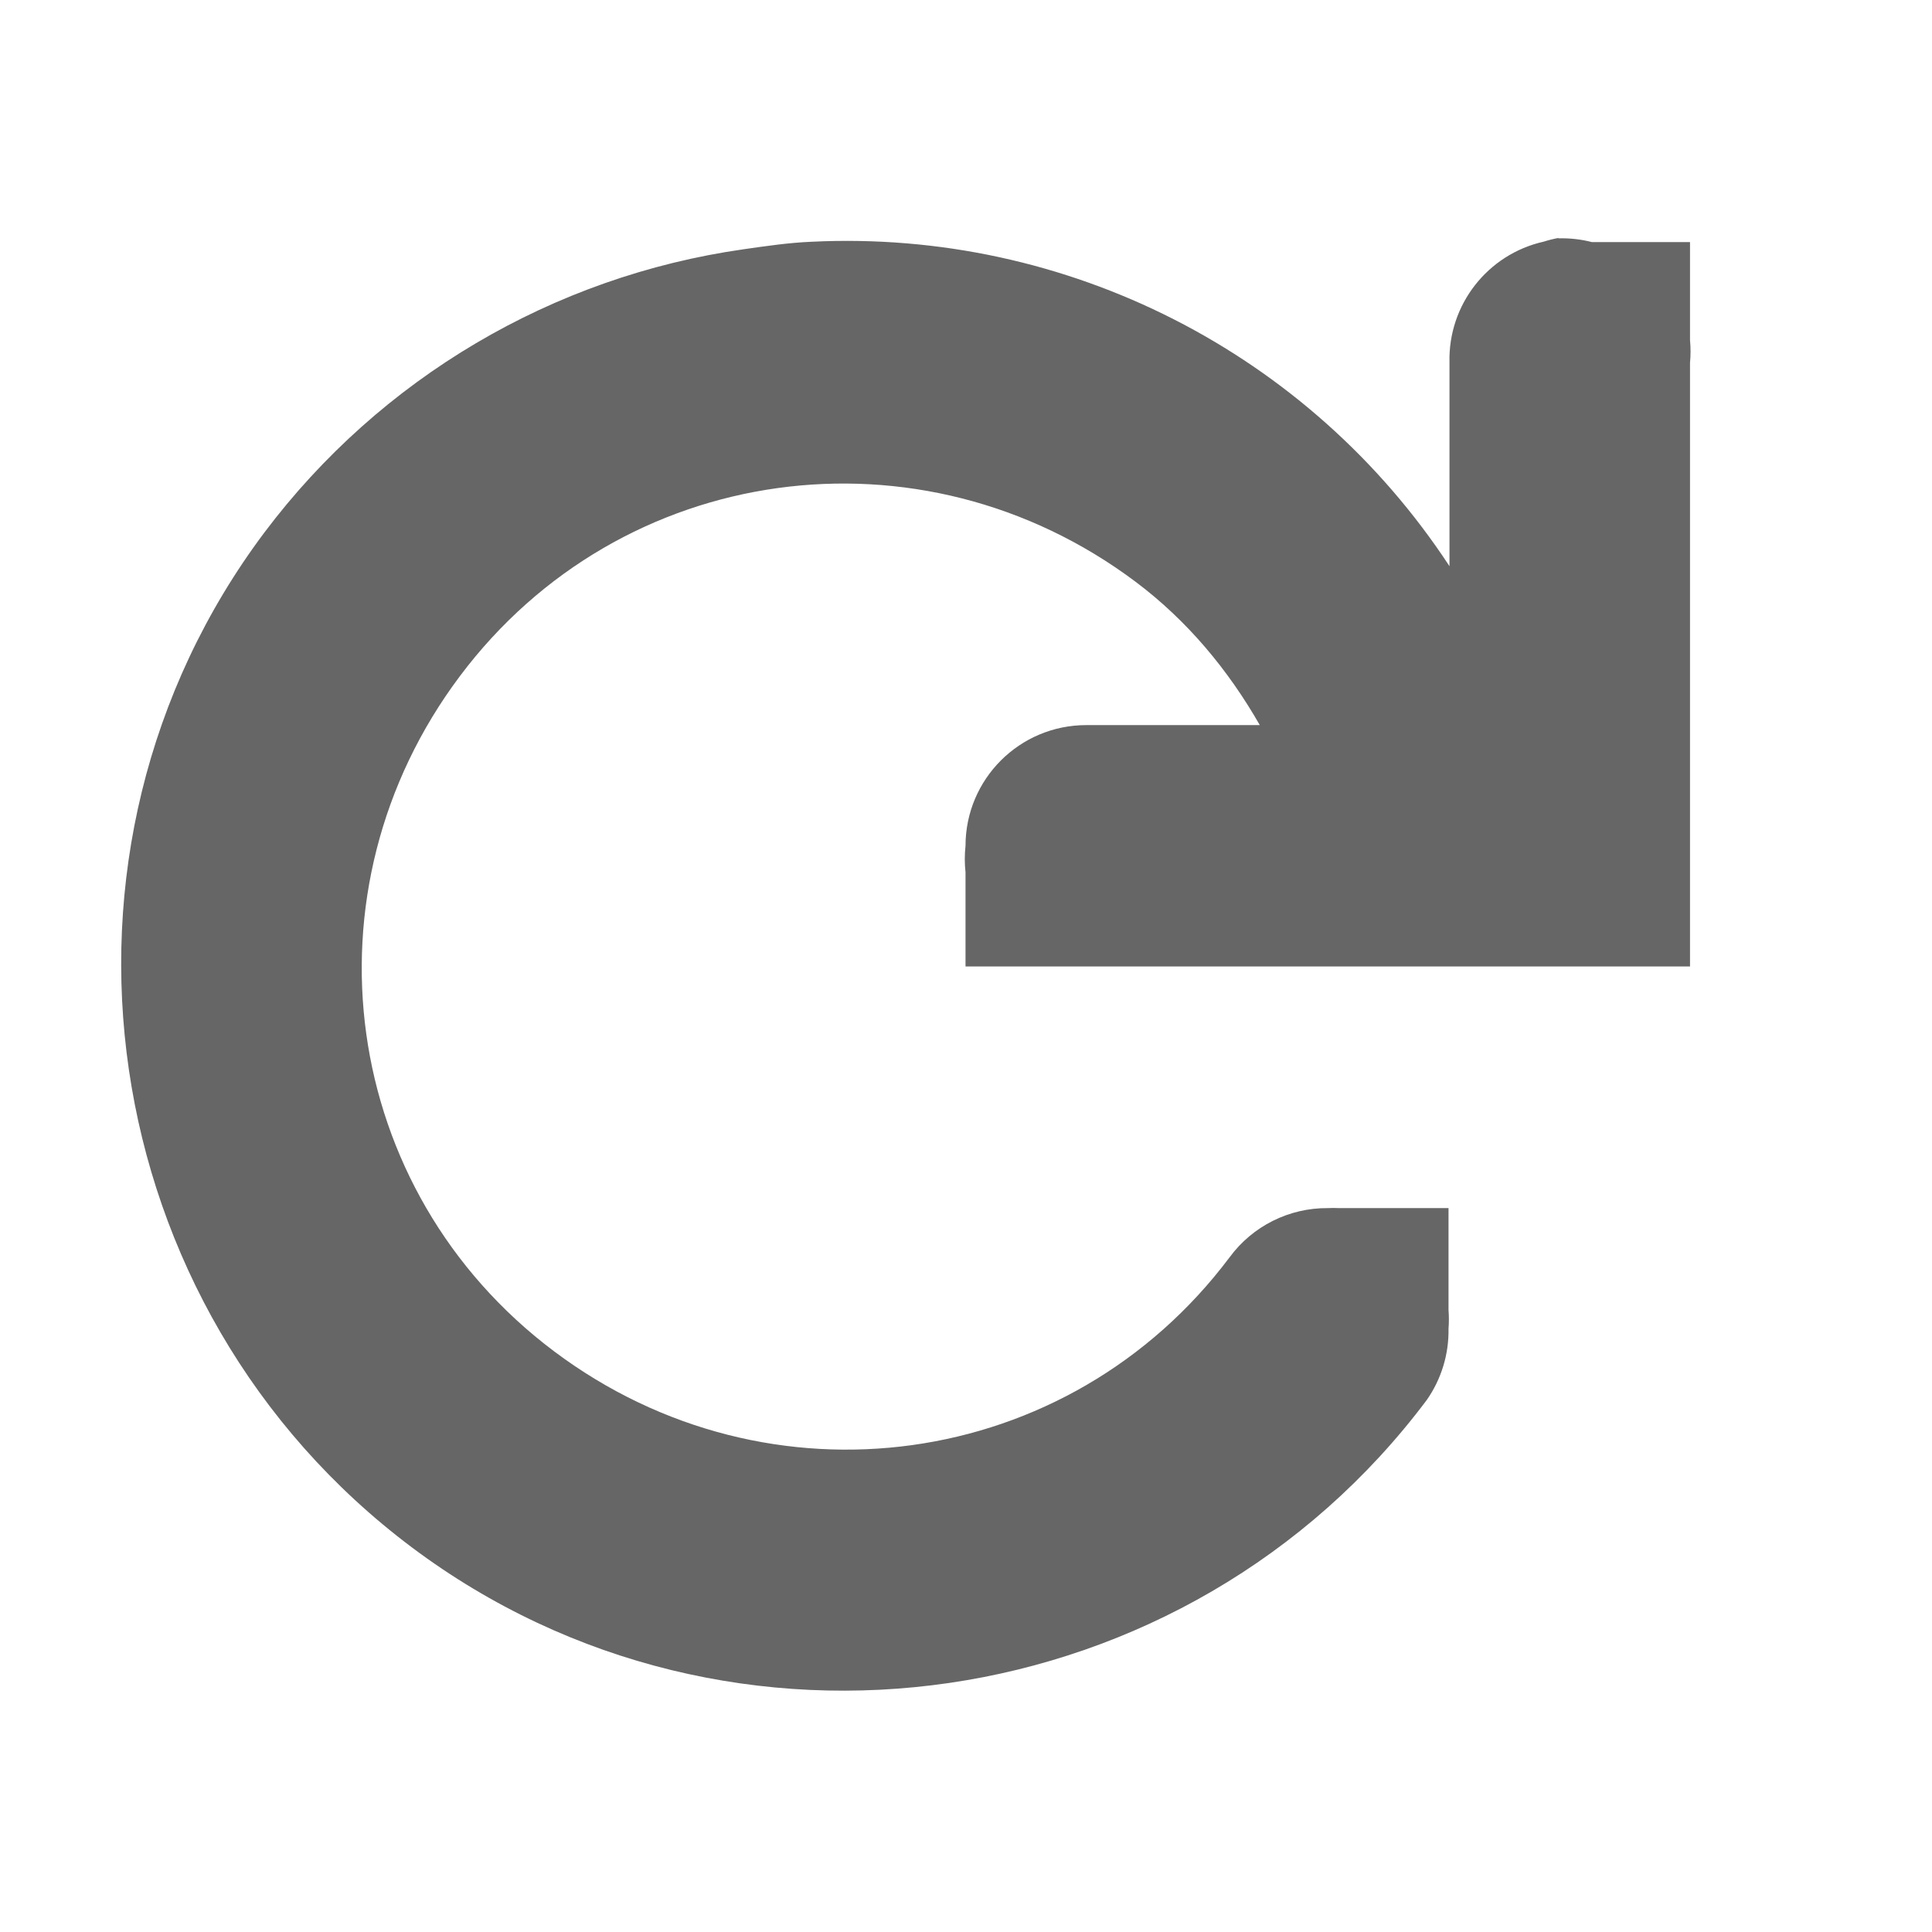
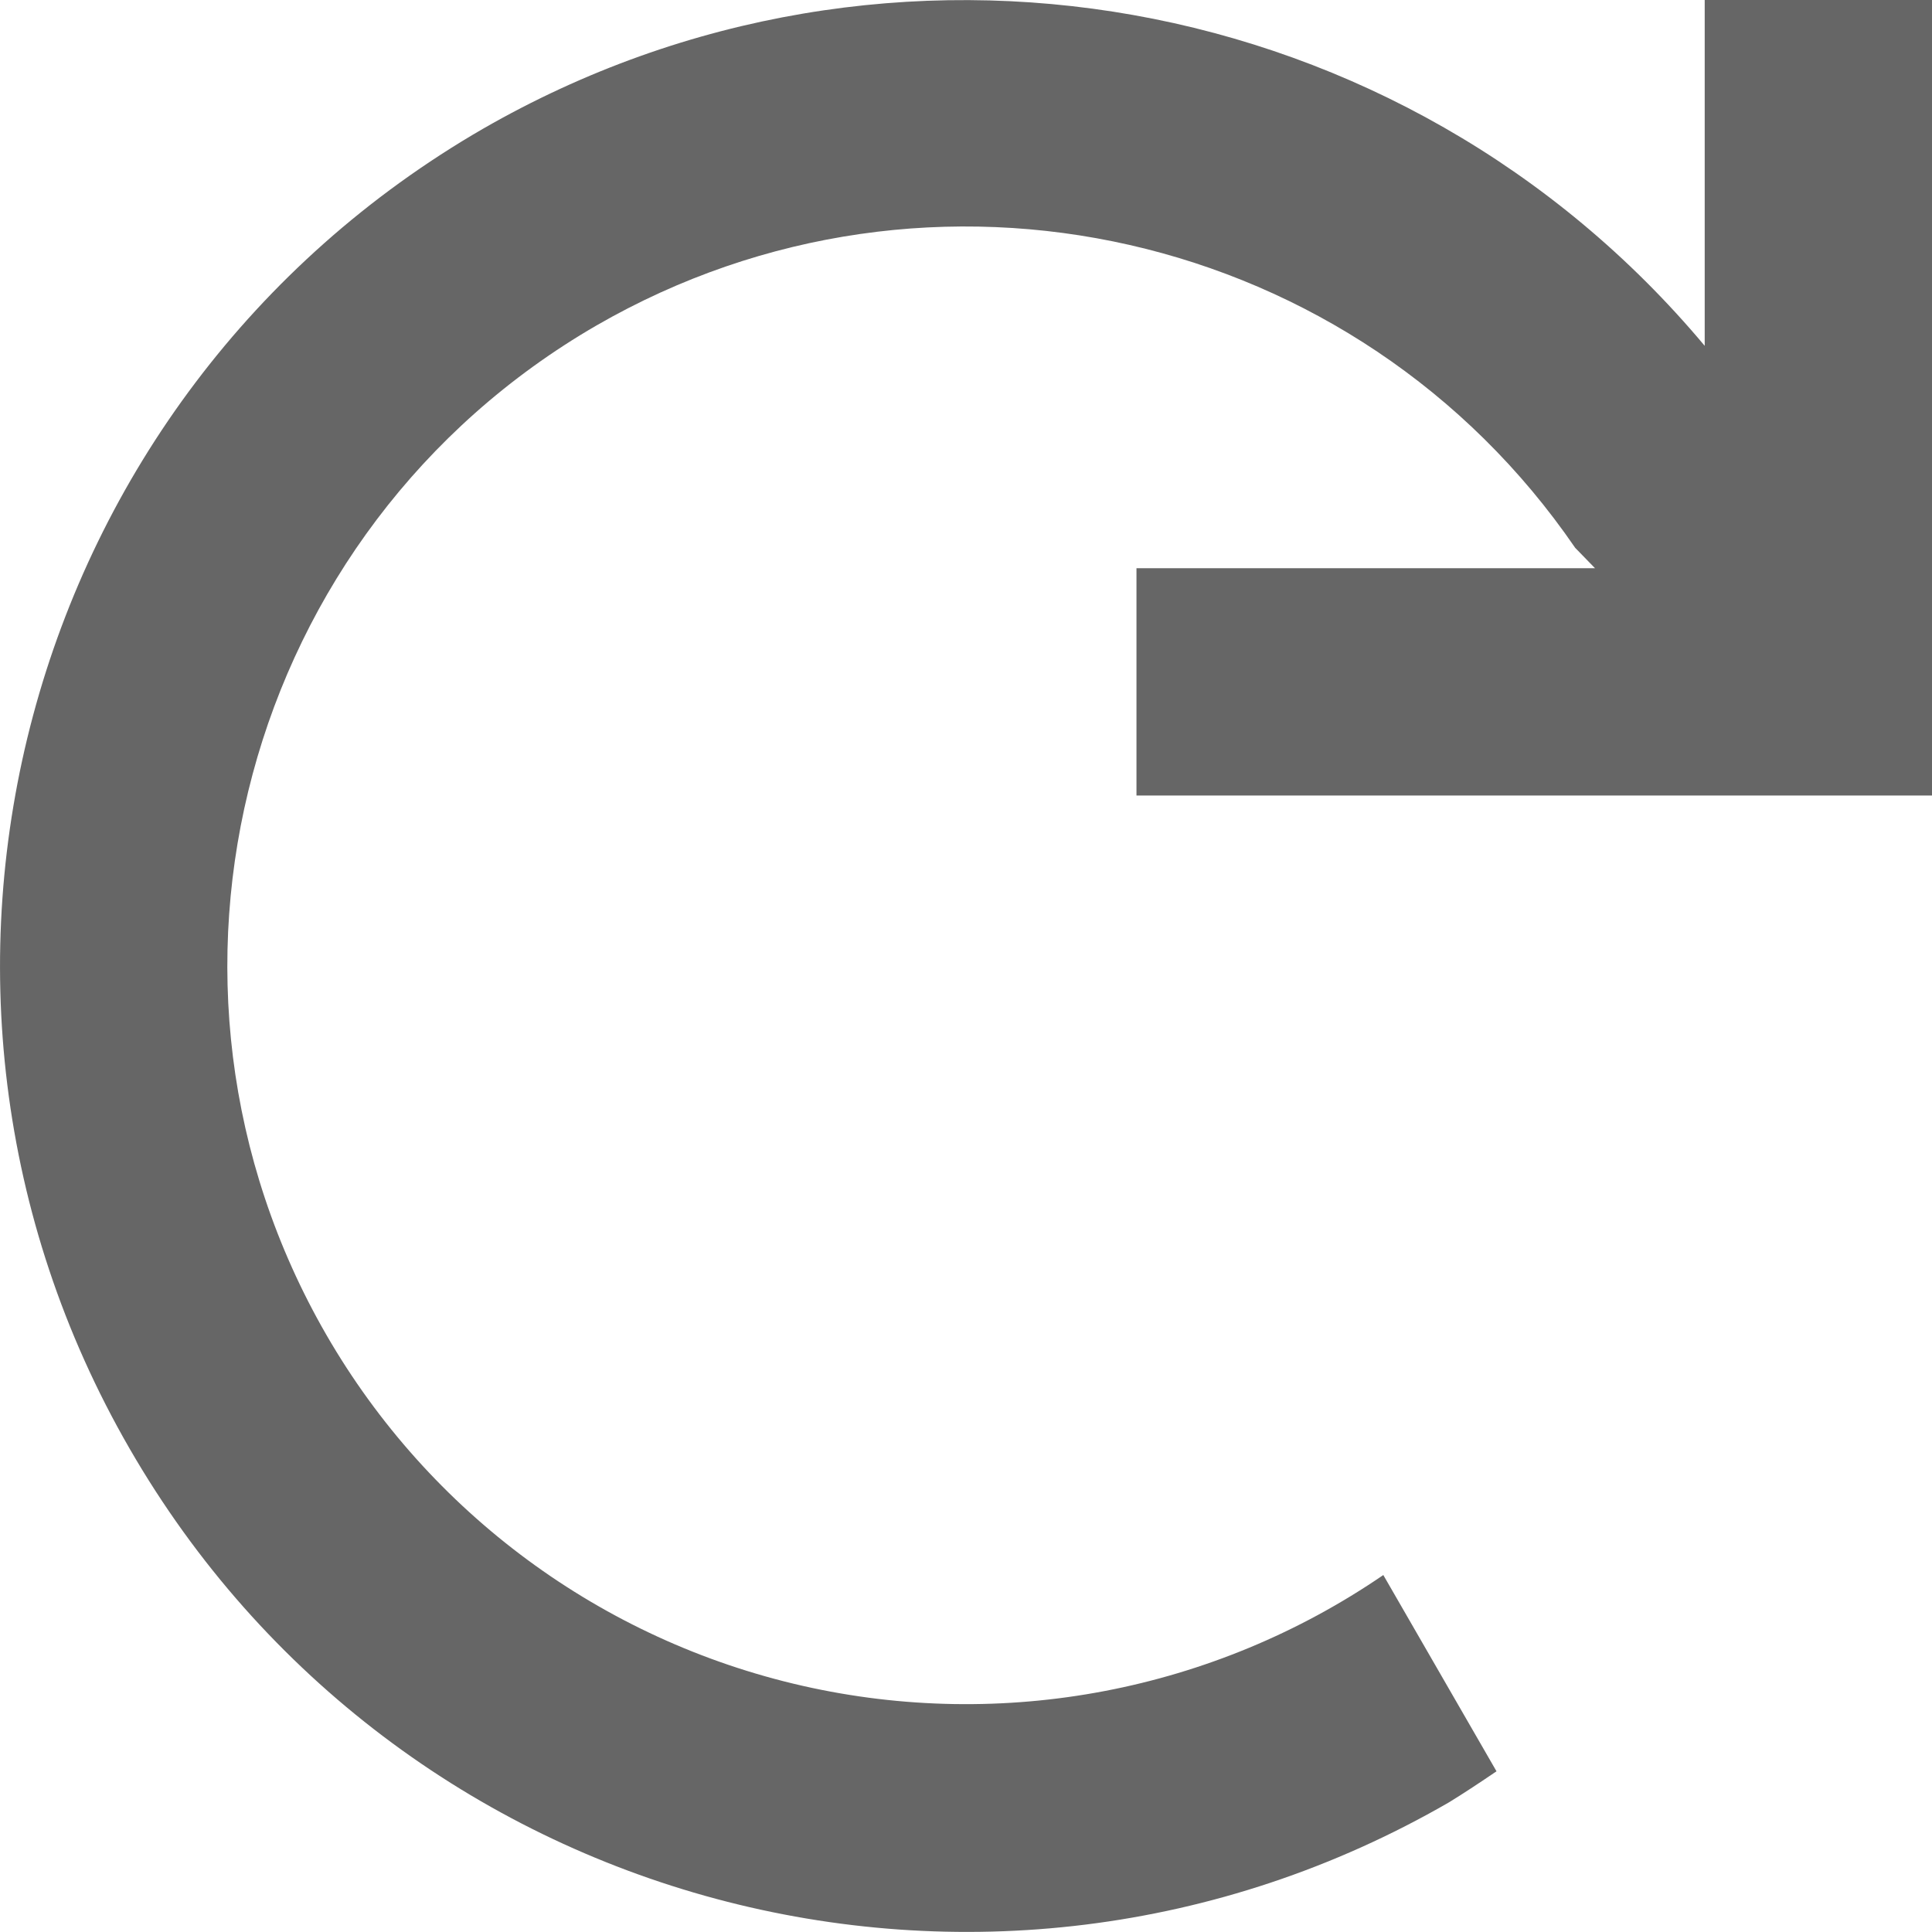
- <svg xmlns="http://www.w3.org/2000/svg" width="16" height="16">
-   <path fill="#666" d="M253.91 628.97a1 1 0 0 0-.125.031 1 1 0 0 0-.781 1v1.688a5.97 5.97 0 0 0-5.281-2.687c-.192.008-.373.035-.563.062a6.03 6.03 0 0 0-3.969 2.344c-1.981 2.64-1.422 6.425 1.219 8.406s6.425 1.422 8.406-1.22a1 1 0 0 0 .18-.59 1 1 0 0 0 0-.155v-.844h-.906a1 1 0 0 0-.094 0 1 1 0 0 0-.812.406c-1.333 1.777-3.817 2.114-5.594.781s-2.114-3.817-.781-5.593c1.332-1.777 3.817-2.114 5.594-.782.43.322.77.733 1.03 1.188h-1.437a1 1 0 0 0-1 1 1 1 0 0 0 0 .219v.78h6v-5a1 1 0 0 0 0-.187v-.812h-.812a1 1 0 0 0-.281-.031z" style="baseline-shift:baseline;block-progression:tb;color:#666;direction:ltr;text-indent:0;text-align:start;text-transform:none" transform="translate(-241 -627)" />
+ <svg xmlns="http://www.w3.org/2000/svg" width="17" height="17">
+   <path fill="#666" d="M15 0v3.043a8.495 8.495 0 0 0-10.75-1.91 8.504 8.504 0 0 0-3.11 11.613 8.497 8.497 0 0 0 11.61 3.113c.14-.086.281-.18.418-.273l-.996-1.727a6.5 6.5 0 0 1-9.3-2.113A6.506 6.506 0 0 1 5.25 2.863a6.5 6.5 0 0 1 8.61 1.957l.175.18H10v2h7V0Zm0 0" />
</svg>
